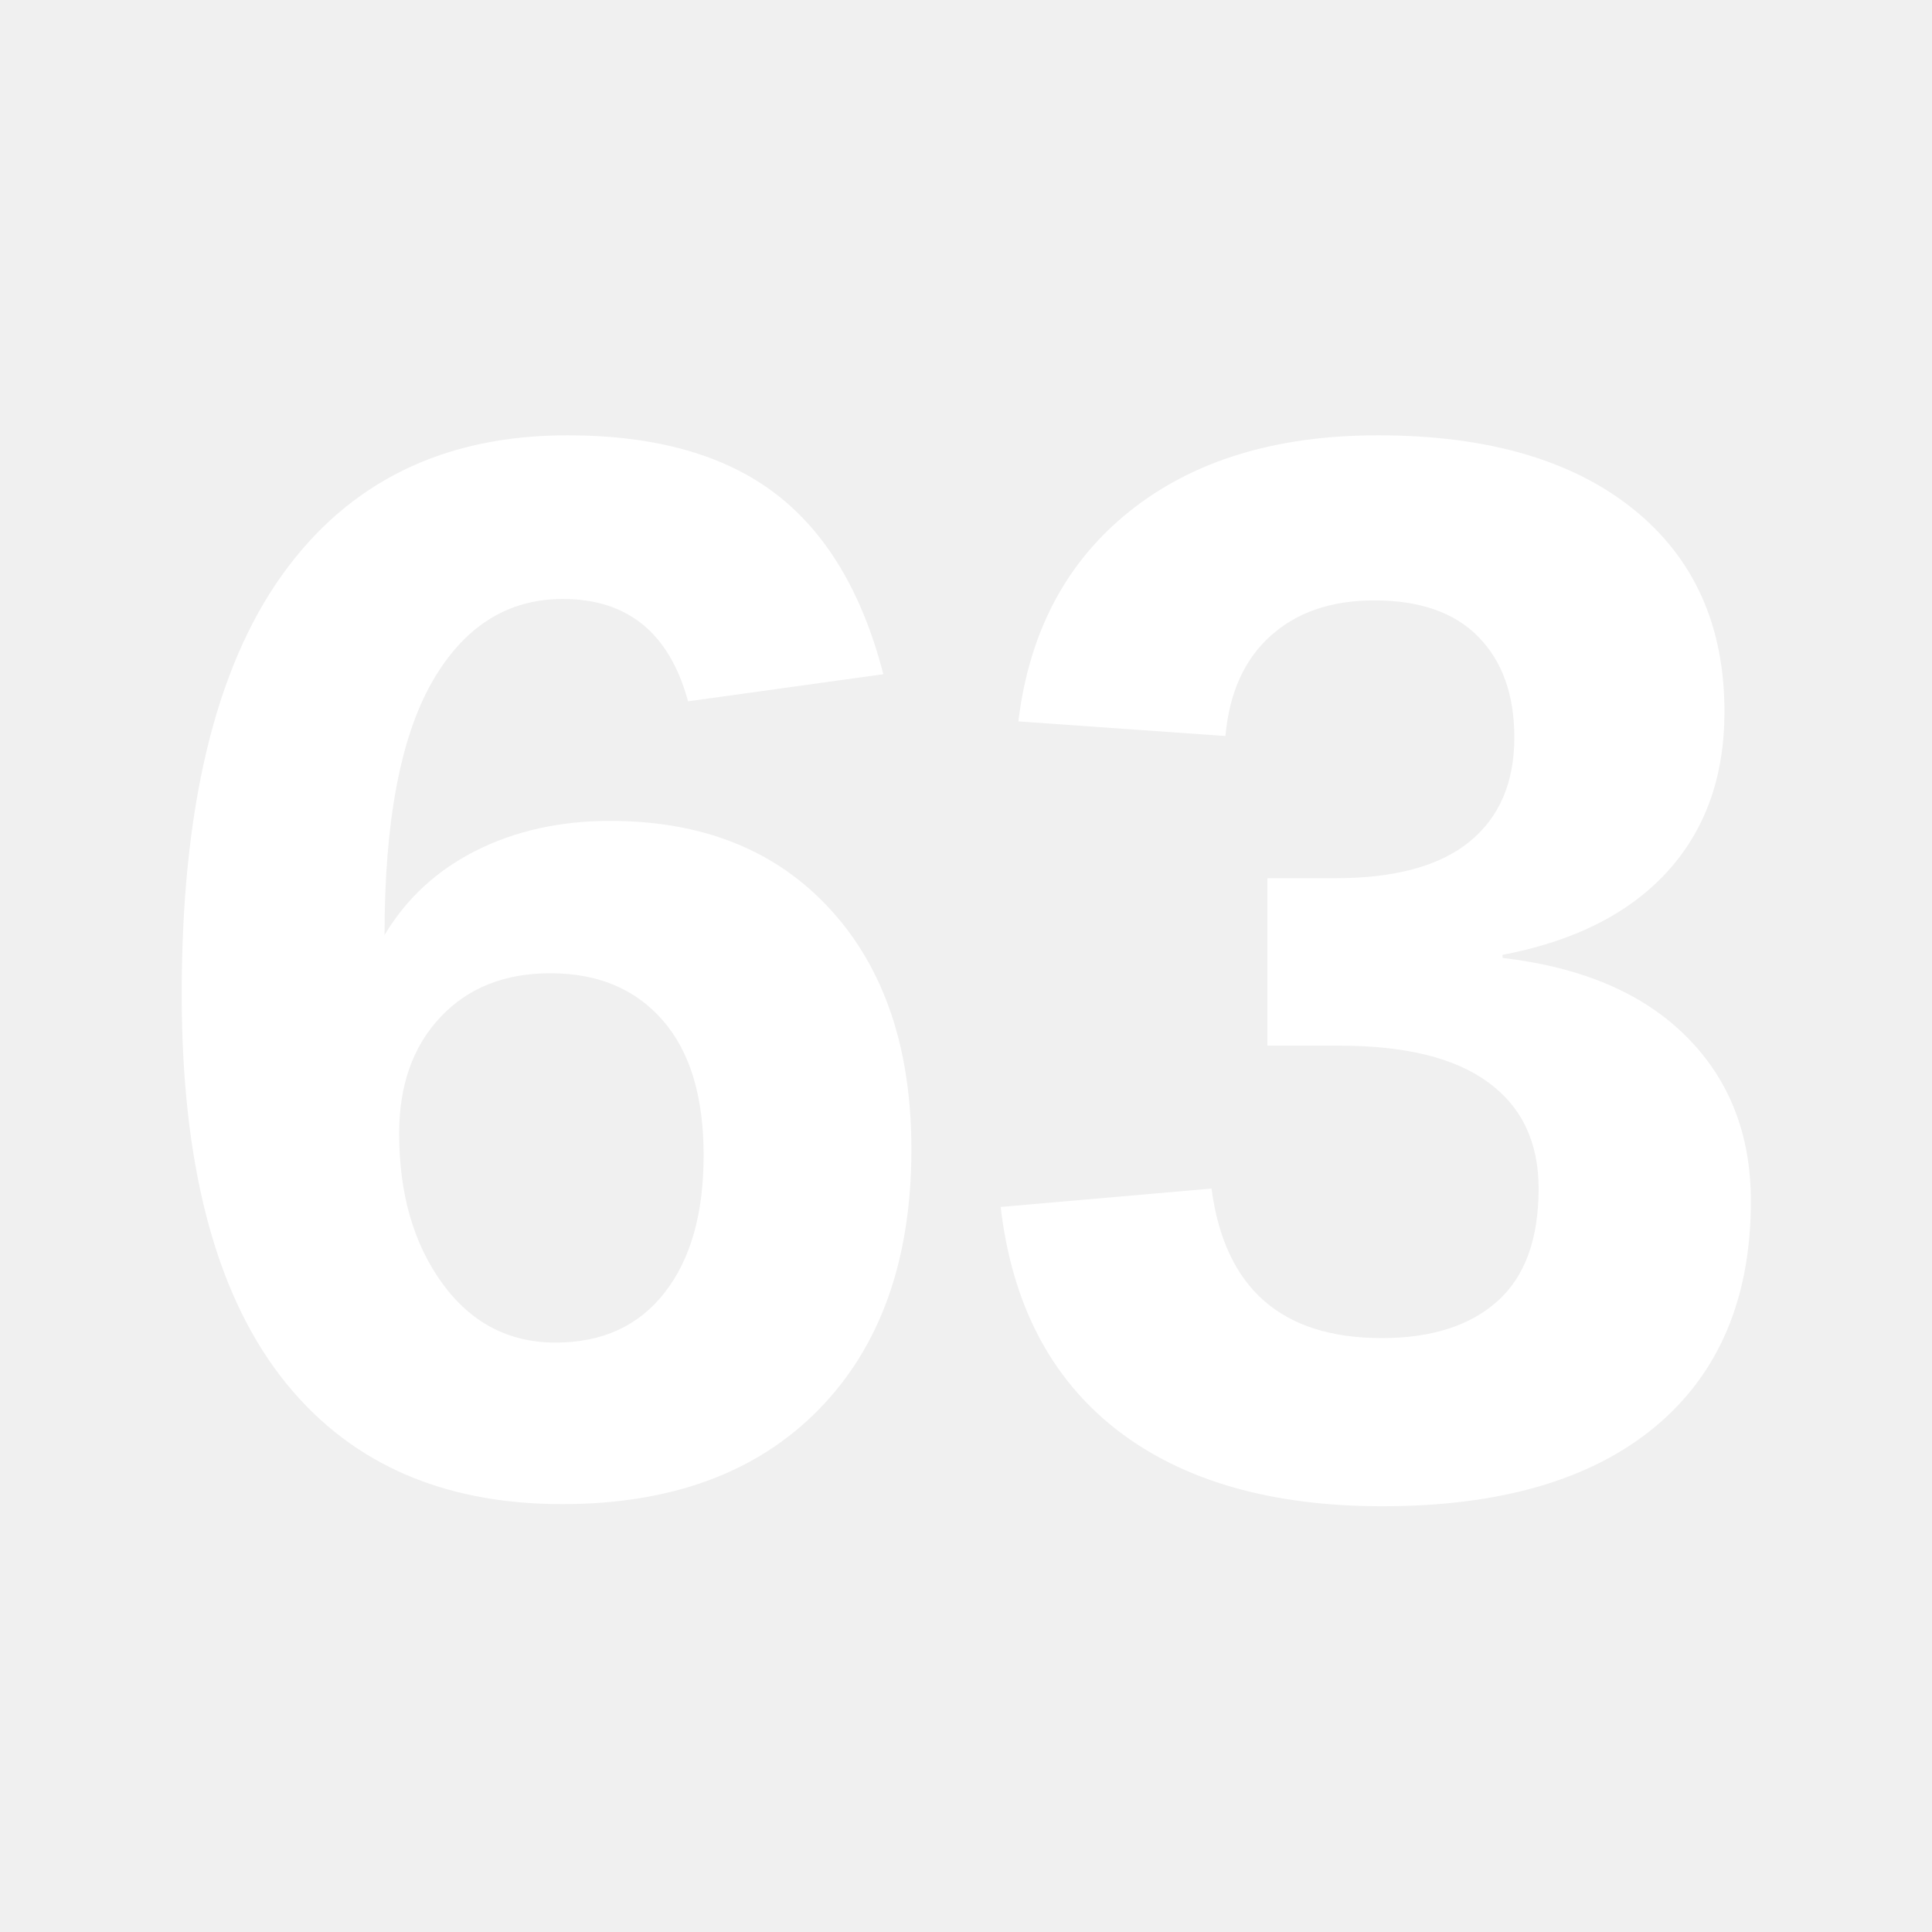
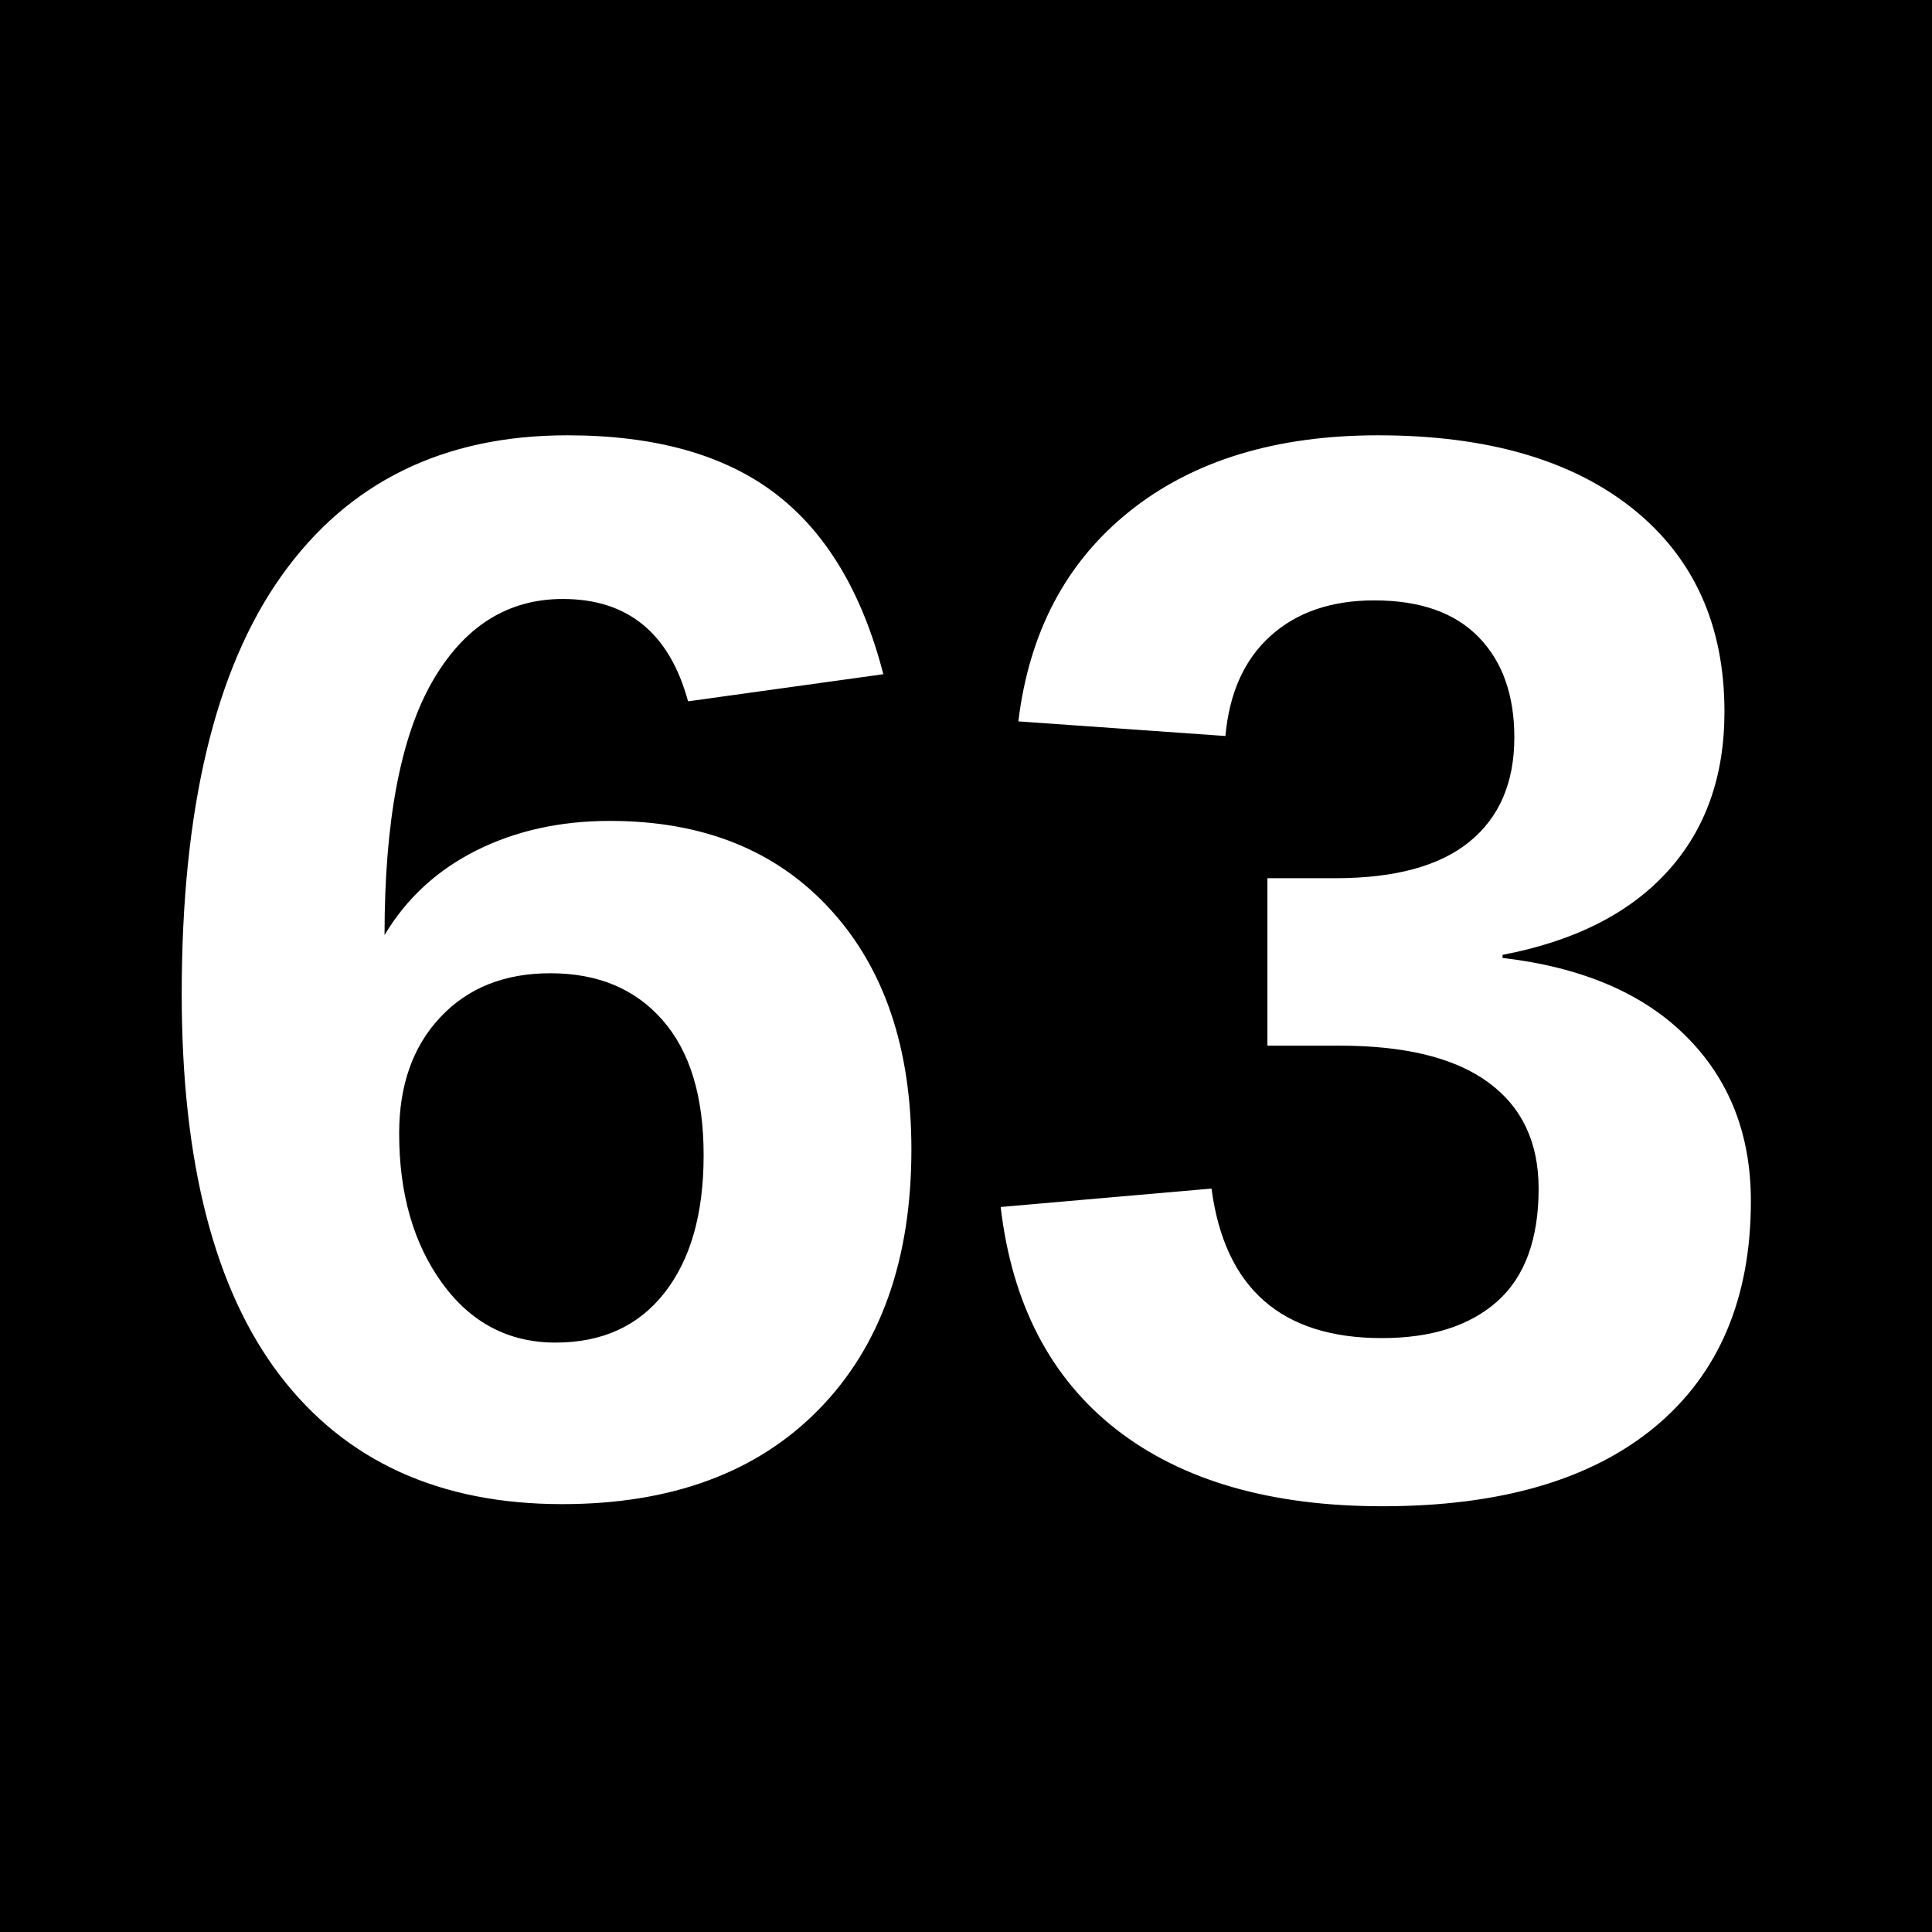
<svg xmlns="http://www.w3.org/2000/svg" width="128" height="128" viewBox="0 0 128 128">
-   <rect width="128" height="128" fill="none" />
+   <rect width="128" height="128" fill="black" />
  <text x="50%" y="50%" text-anchor="middle" dominant-baseline="central" font-family="Arial, Helvetica, sans-serif" font-size="100" font-weight="bold" fill="white">63</text>
</svg>
